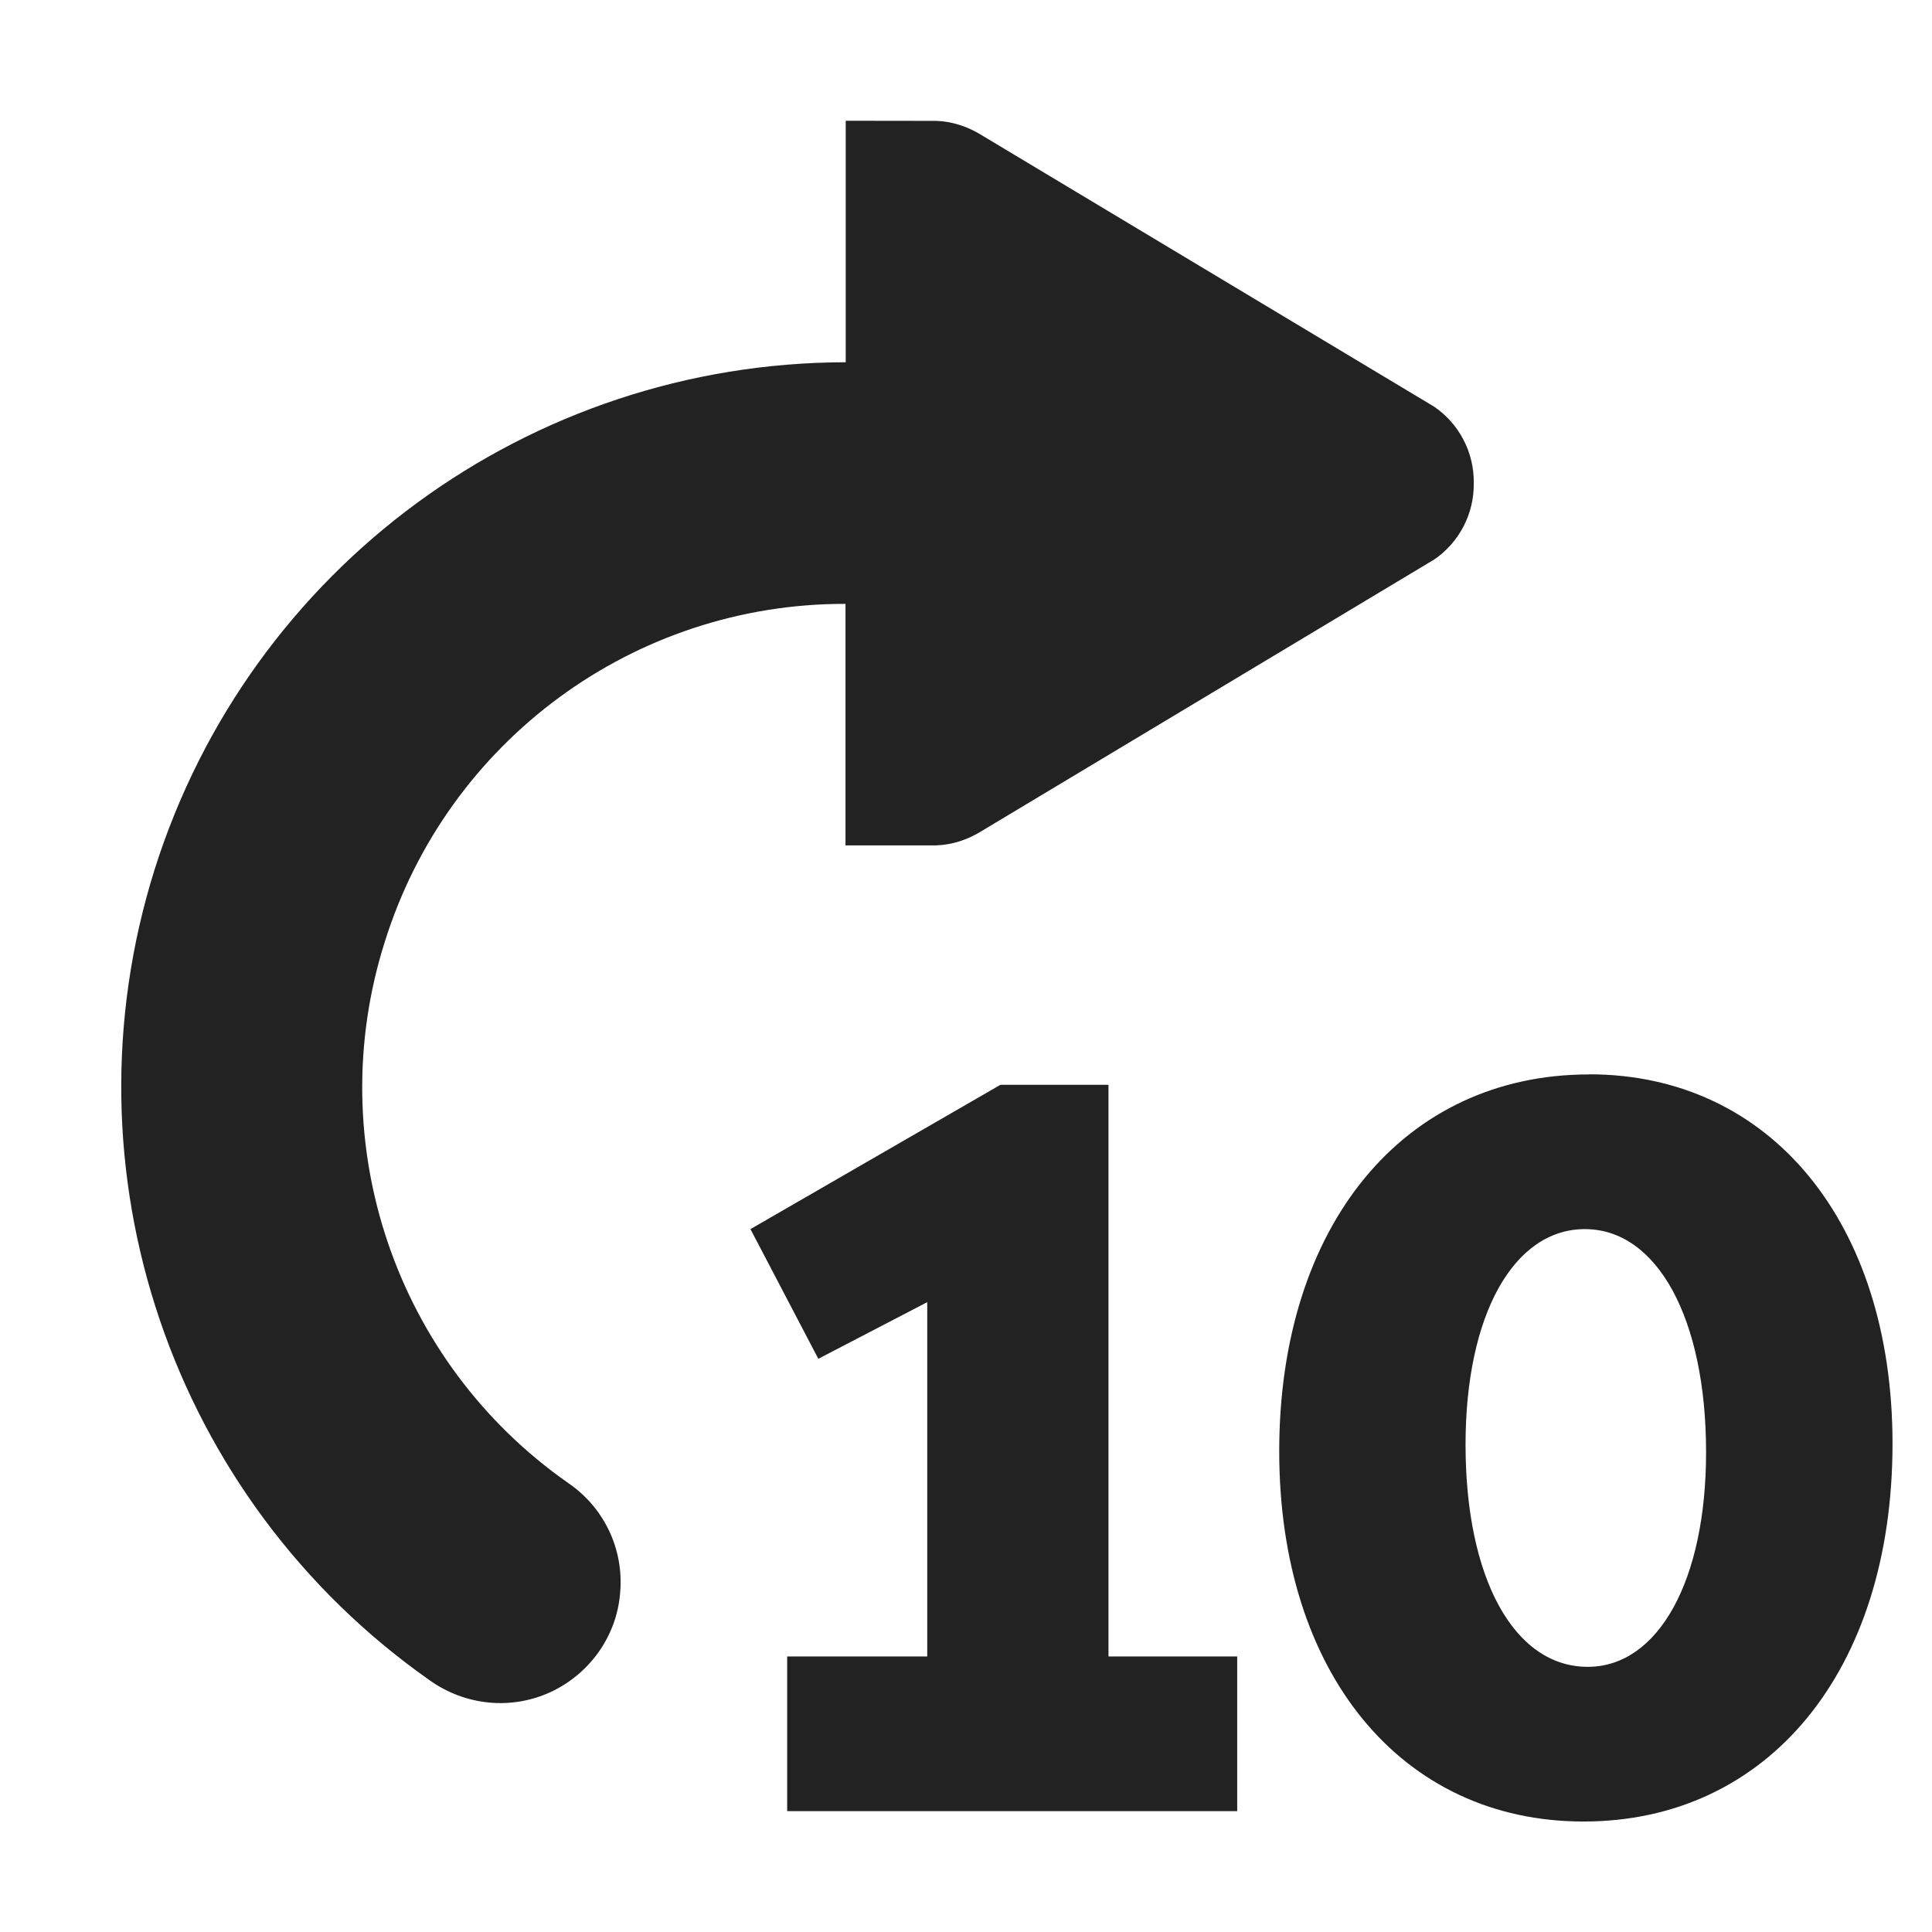
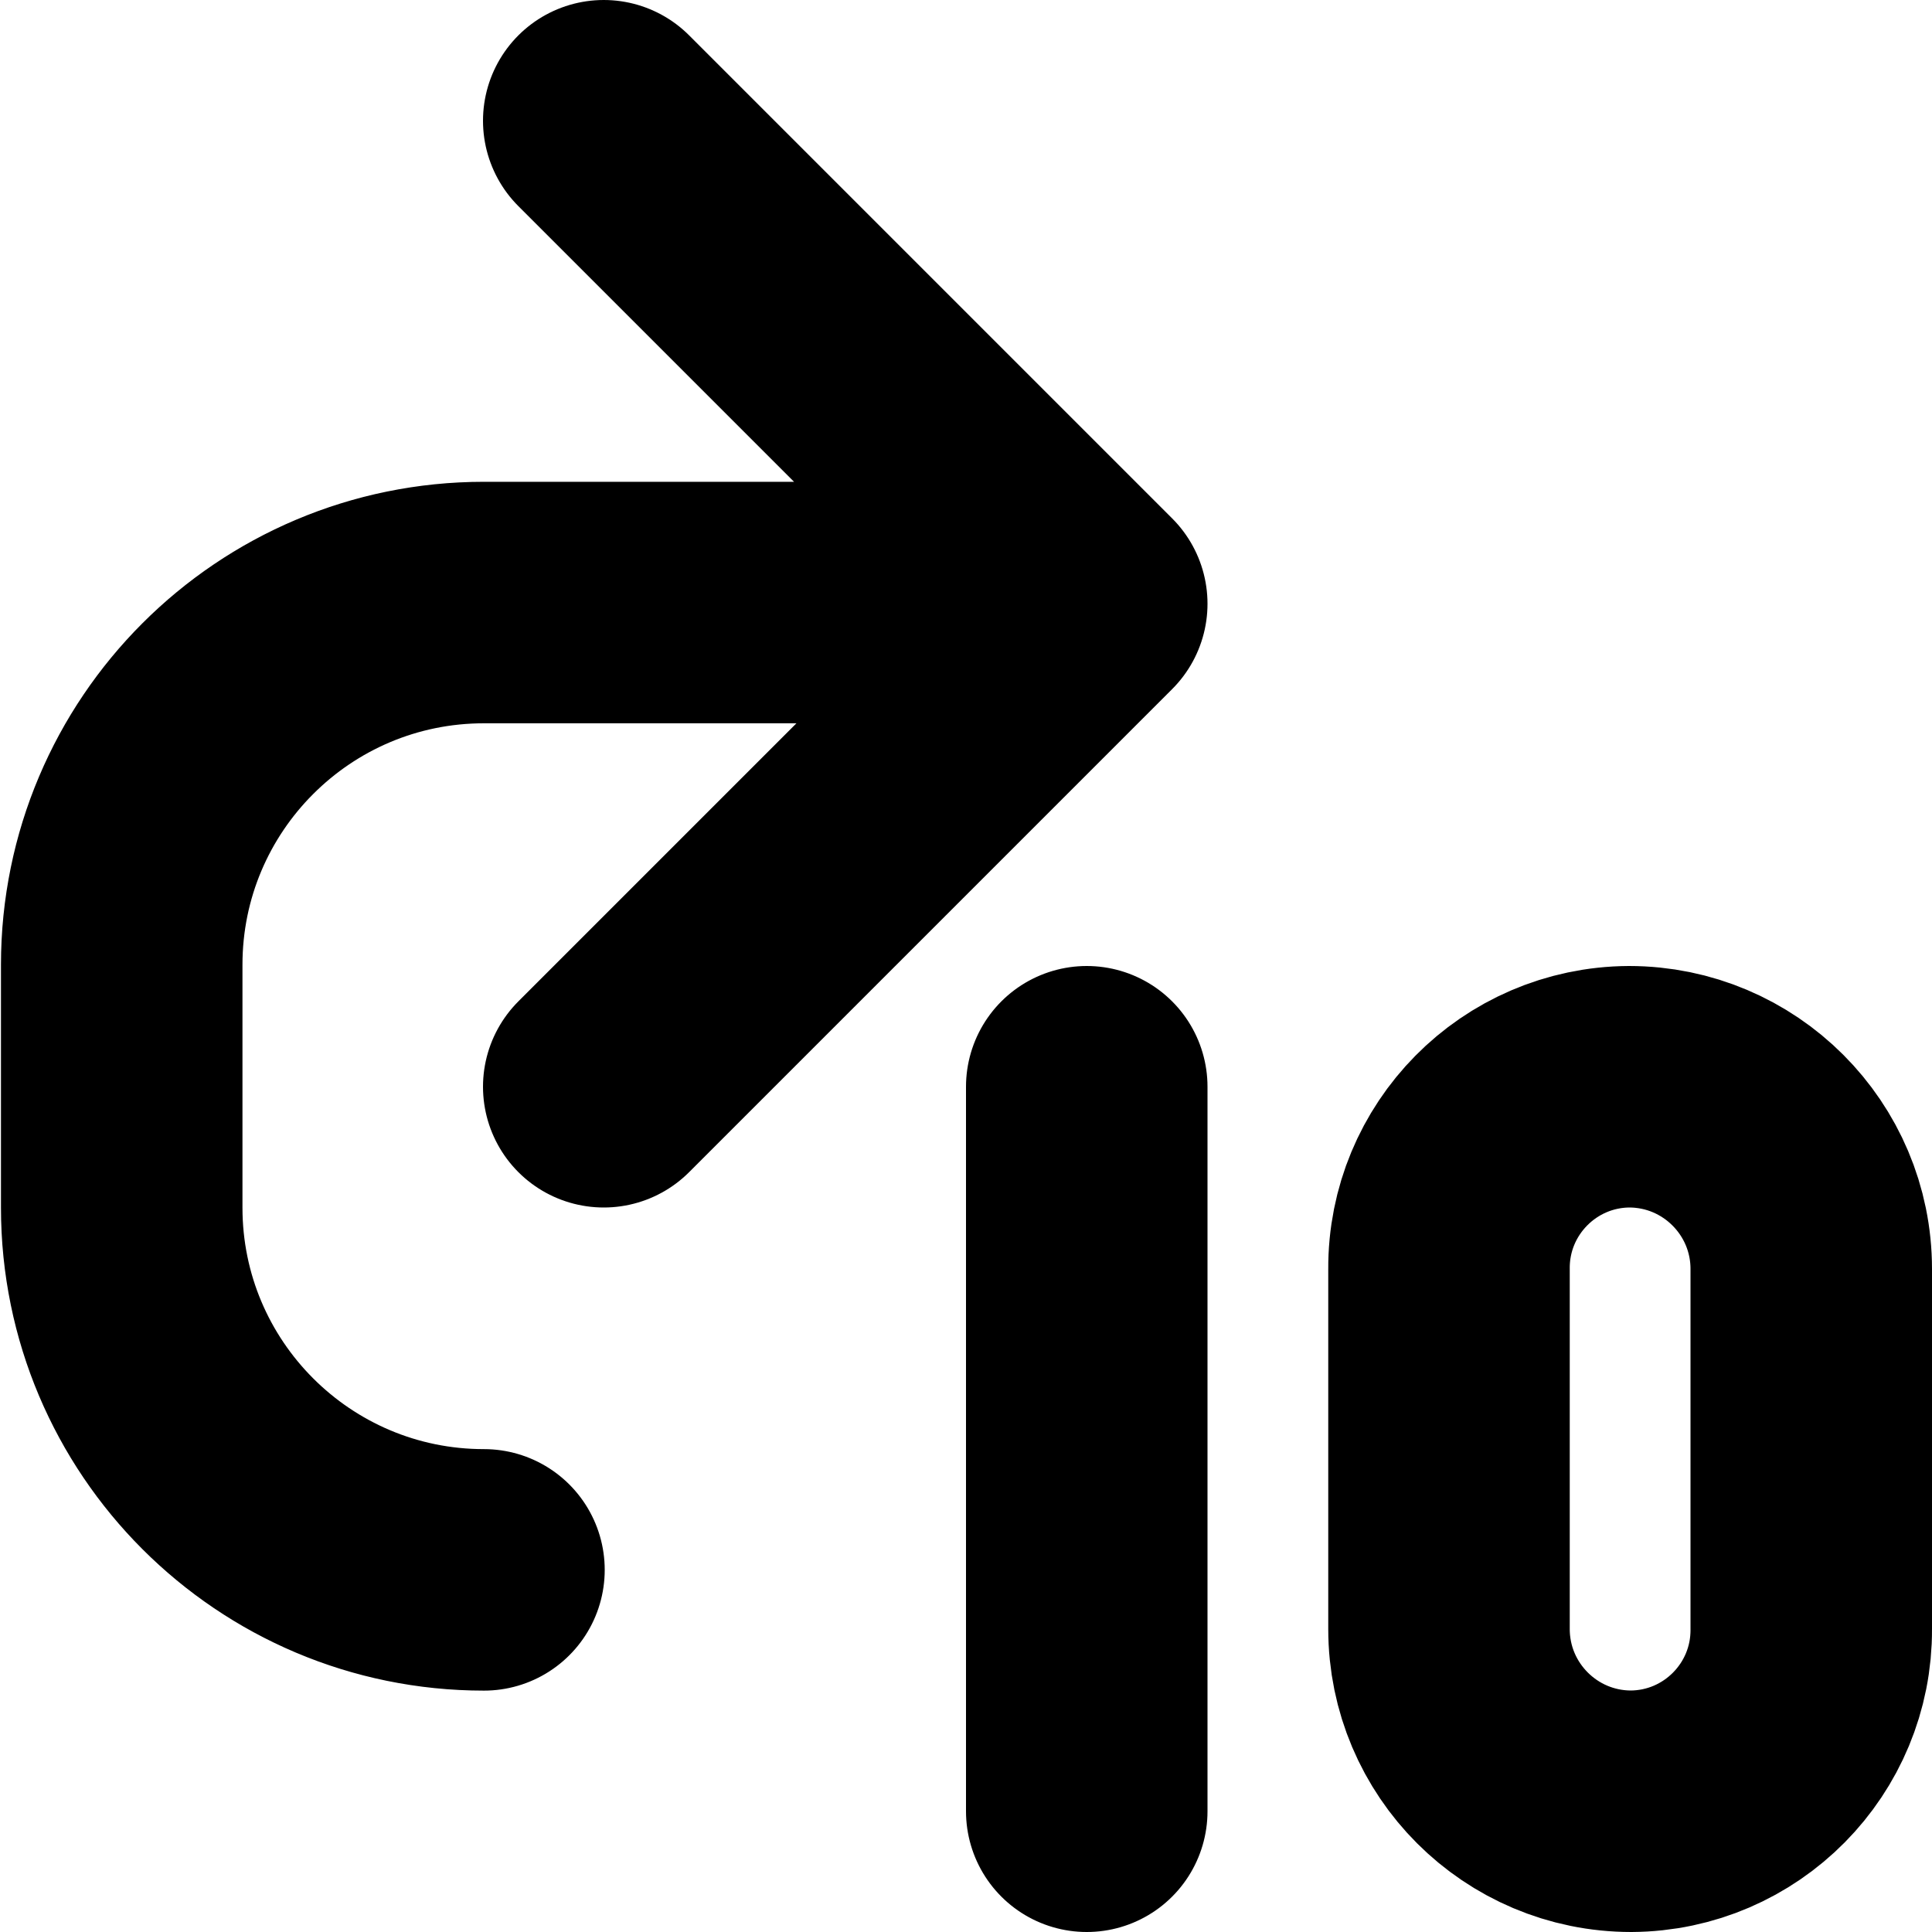
- <svg xmlns="http://www.w3.org/2000/svg" height="16px" viewBox="0 0 16 16" width="16px">
-   <path d="m 7.004 1 v 2 c -2.621 0.004 -4.934 1.699 -5.723 4.199 c -0.785 2.496 0.137 5.215 2.281 6.719 c 0.293 0.207 0.672 0.246 1 0.094 c 0.324 -0.152 0.547 -0.465 0.574 -0.824 c 0.031 -0.359 -0.133 -0.703 -0.43 -0.906 c -1.43 -1 -2.047 -2.816 -1.52 -4.48 c 0.52 -1.668 2.066 -2.805 3.816 -2.801 v 2 h 0.75 c 0.133 -0.004 0.262 -0.047 0.375 -0.117 l 3.75 -2.25 c 0.207 -0.141 0.332 -0.379 0.328 -0.633 c 0.004 -0.254 -0.121 -0.492 -0.328 -0.633 l -3.75 -2.25 c -0.113 -0.07 -0.242 -0.113 -0.375 -0.117 z m 6.156 7.898 c -1.535 0 -2.566 1.25 -2.566 3.121 c 0 1.836 1.012 3.066 2.52 3.066 c 1.527 0 2.559 -1.246 2.559 -3.129 c 0 -1.836 -1.016 -3.059 -2.512 -3.059 z m -4.875 0.086 l -2.07 1.195 l 0.562 1.074 l 0.902 -0.469 v 2.934 h -1.16 v 1.281 h 3.727 v -1.281 h -1.066 v -4.734 z m 4.84 1.195 c 0.598 0 1.004 0.738 1.004 1.848 c 0 1.066 -0.398 1.777 -0.98 1.777 c -0.613 0 -1.012 -0.738 -1.012 -1.84 c 0 -1.074 0.398 -1.785 0.988 -1.785 z m 0 0" fill="#222222" />
+ <svg xmlns="http://www.w3.org/2000/svg" xmlns:ns1="https://www.gtk.org/grappa" ns1:version="1" ns1:state-names="outline empty" ns1:state="0" id="svg1" width="16" height="16">
+   <path id="right" style="" fill="none" fill-rule="nonzero" stroke="url(#gpa:foreground) rgb(0,0,0)" stroke-opacity="1" stroke-width="2" stroke-linecap="round" stroke-linejoin="round" stroke-miterlimit="4" d="M 12 10.509 L 12 13.491 C 12 14.324, 12.676 15, 13.509 15 C 14.337 14.995, 15.005 14.319, 15 13.491 L 15 10.509 C 15 9.676, 14.324 9, 13.491 9 C 12.663 9.005, 11.995 9.681, 12 10.509 Z M 9 15 L 9 9 M 4.008 13.001 C 2.351 13.001, 1.008 11.658, 1.008 10.001 L 1.008 7.99 C 1.008 6.333, 2.351 4.99, 4.008 4.99 L 8.008 4.99 M 5 1 L 9 5 L 5 9" ns1:stroke-minwidth="25%" ns1:stroke-maxwidth="150%">
+   </path>
</svg>
